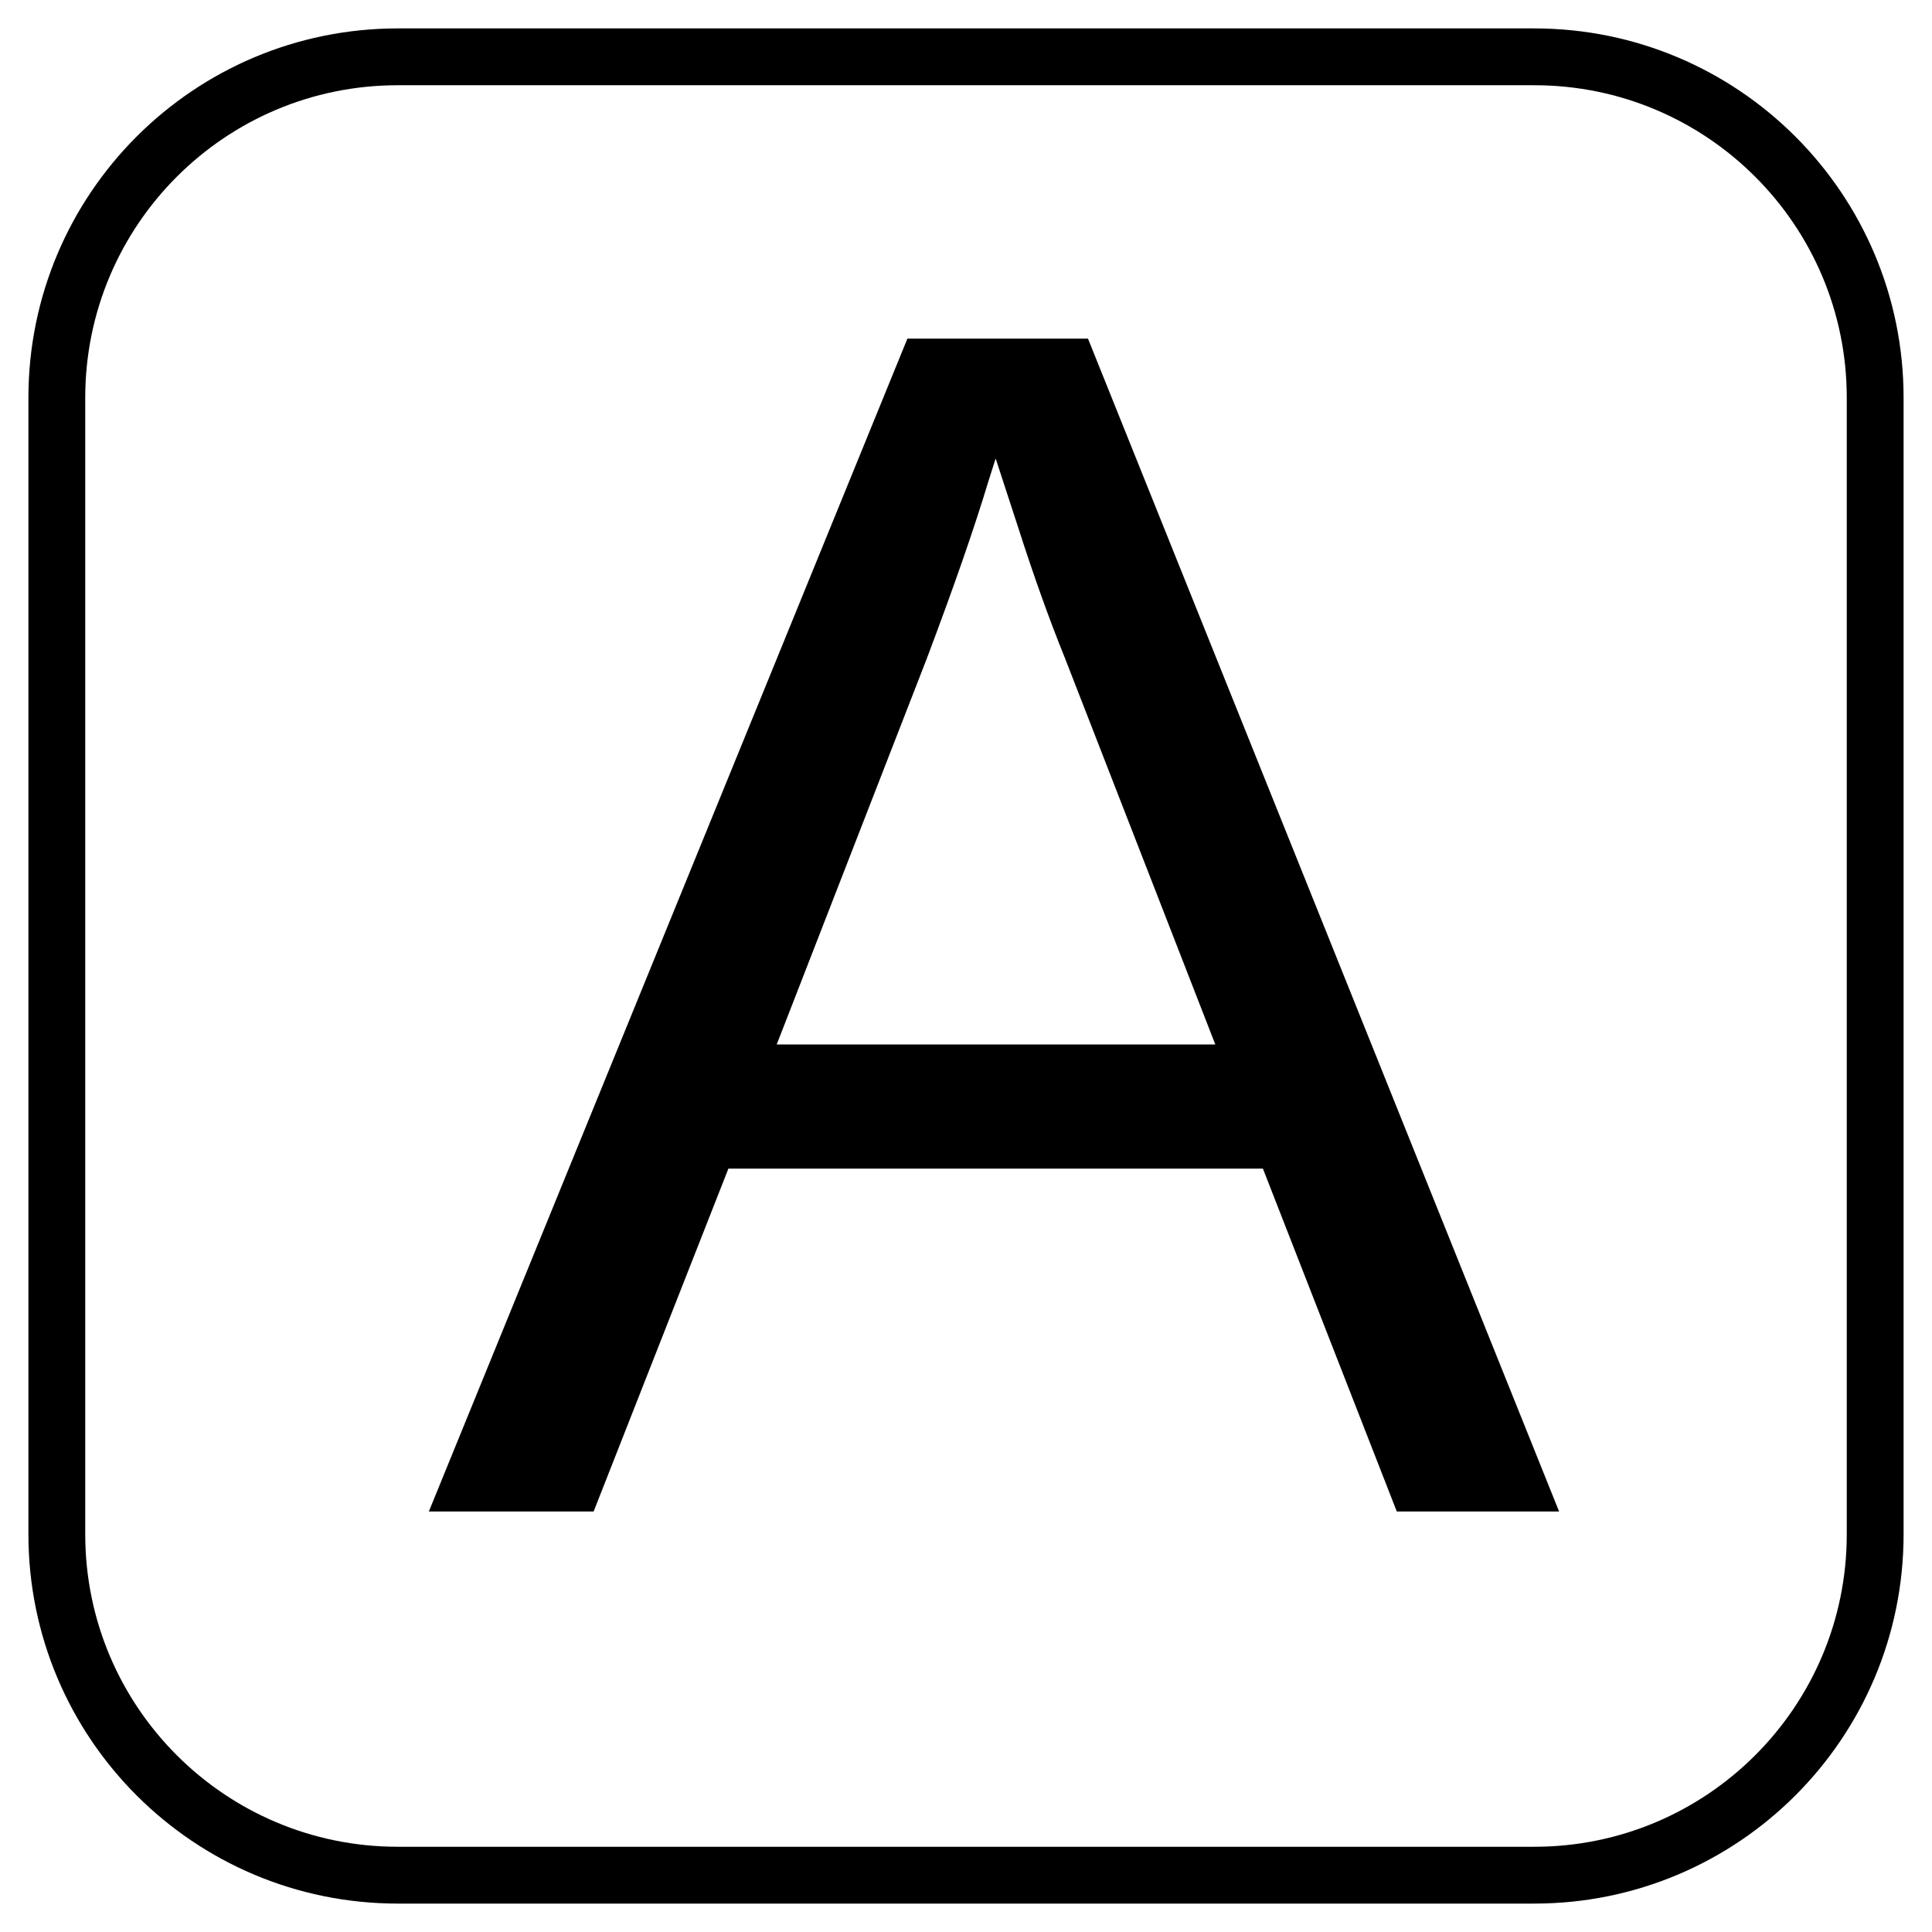
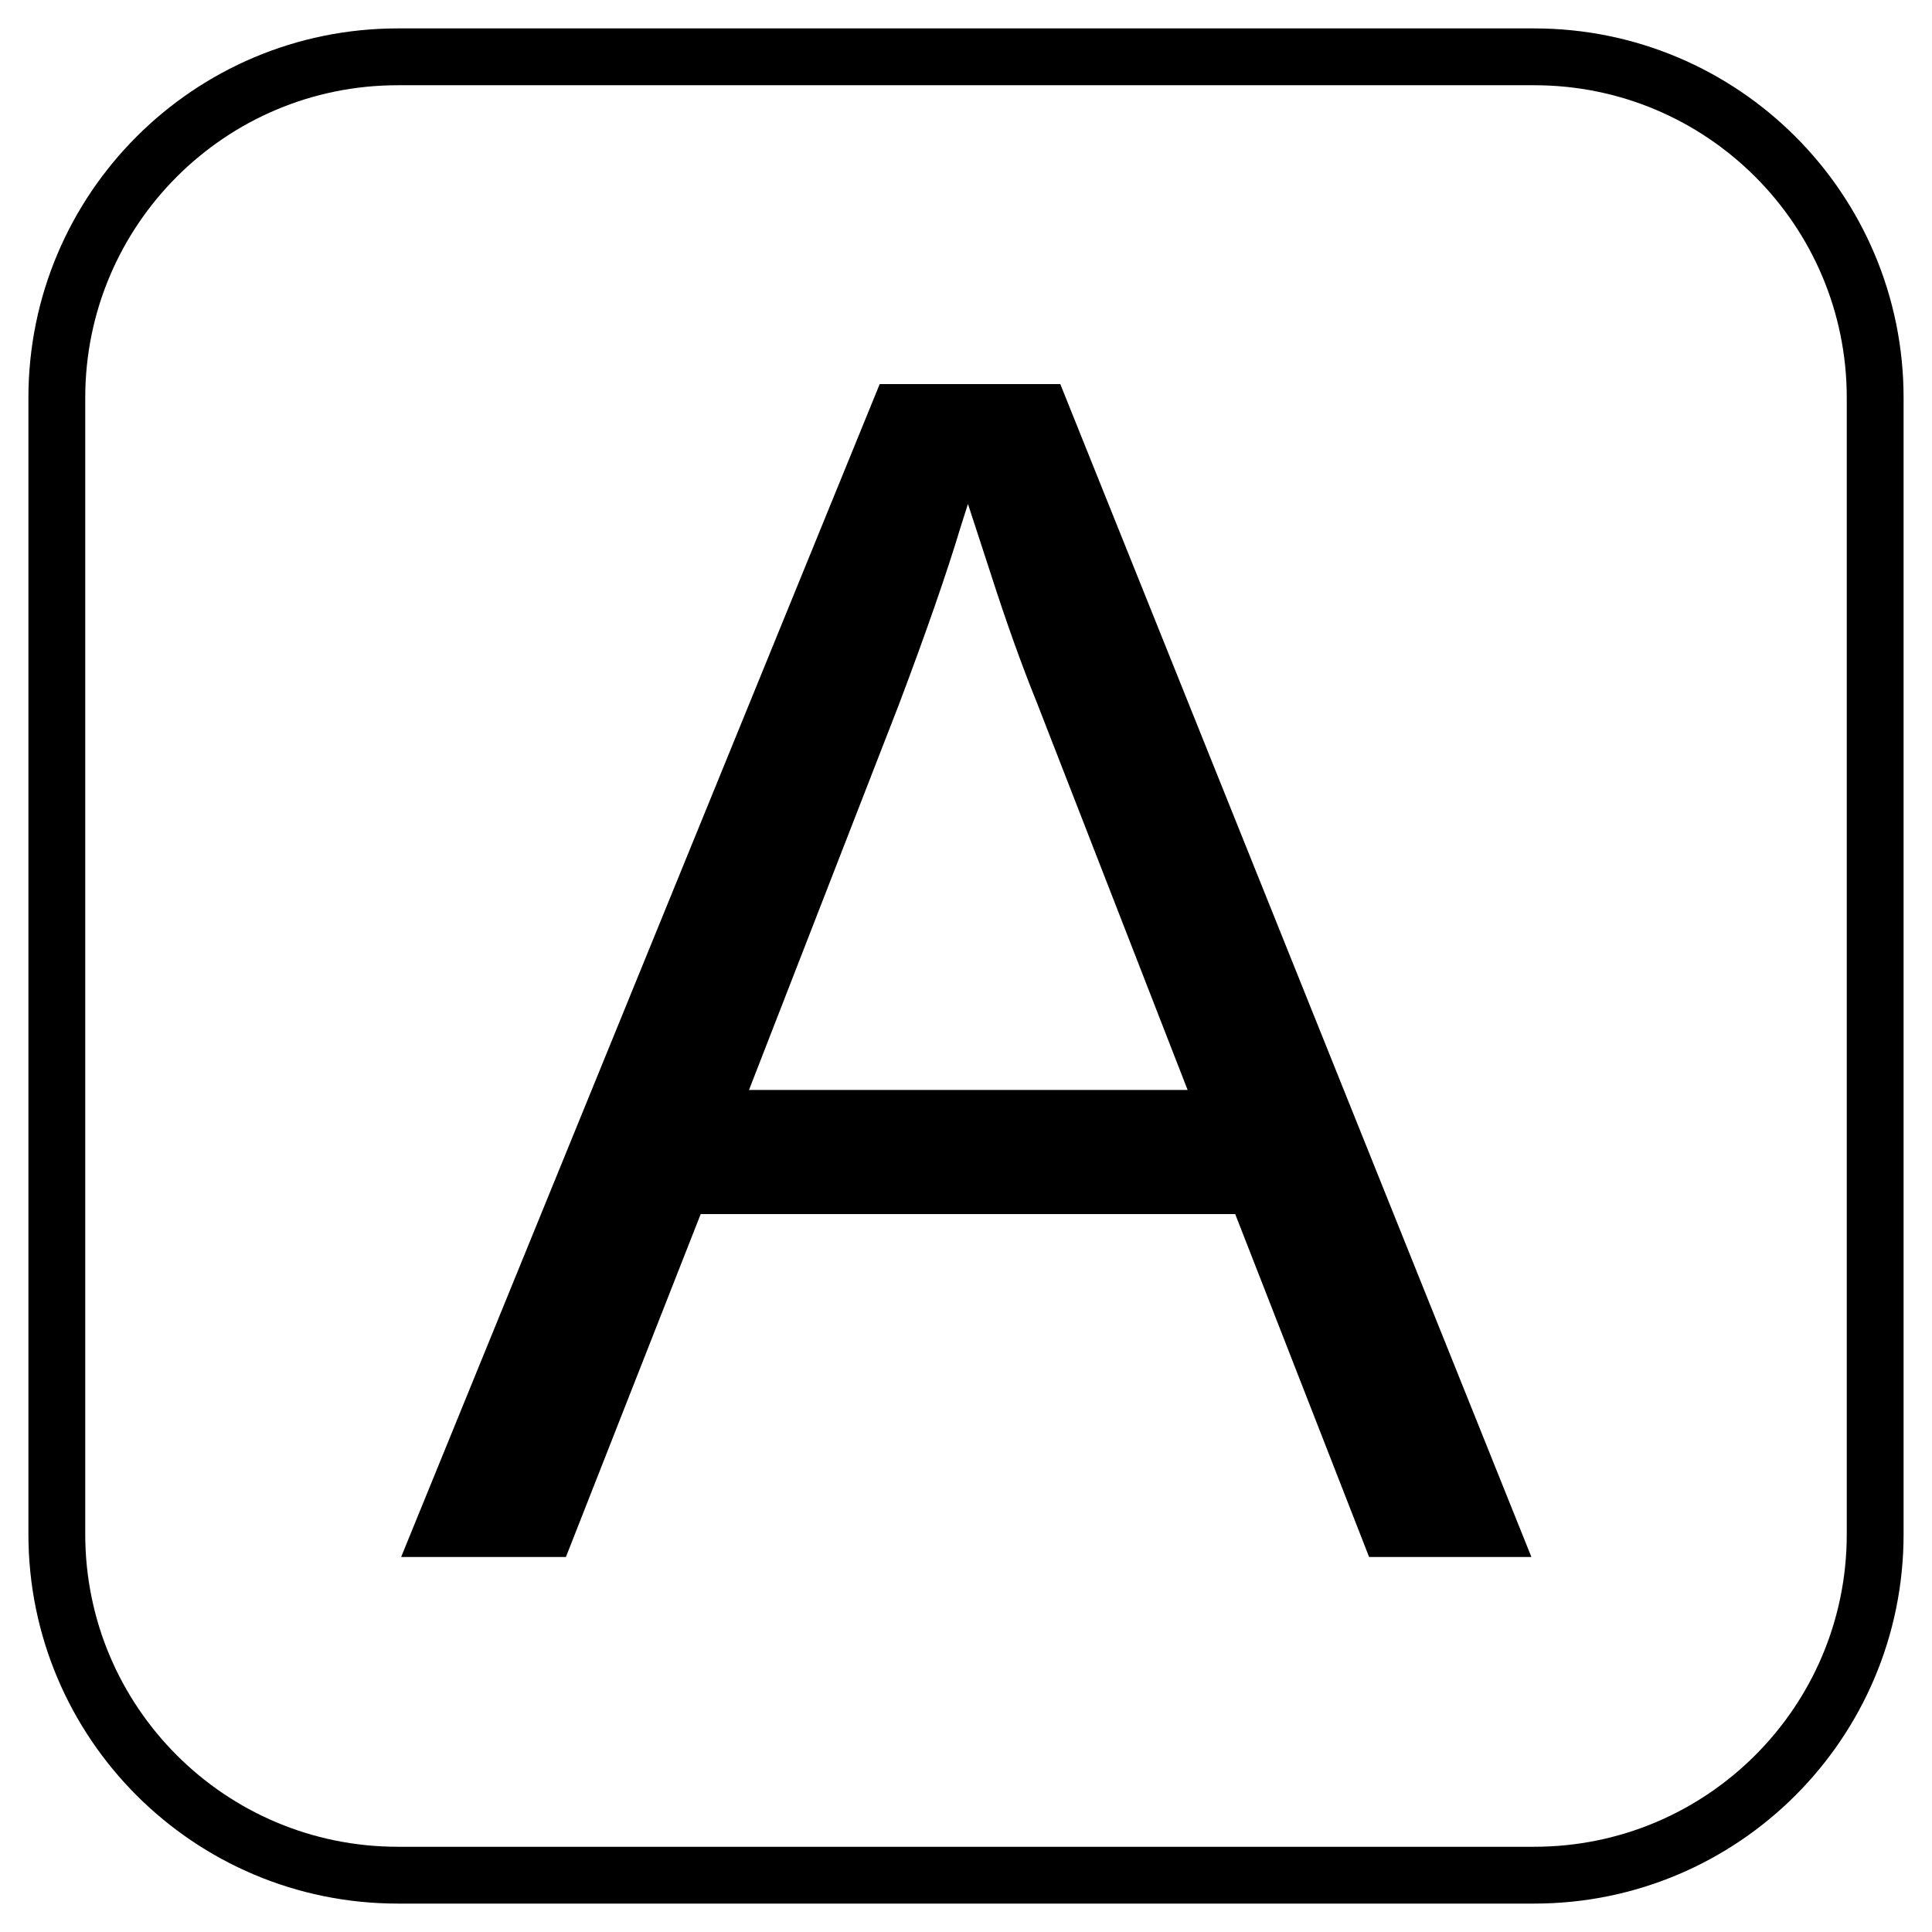
<svg xmlns="http://www.w3.org/2000/svg" width="170" height="170">
  <g>
    <rect fill="none" stroke="black" rx="30" stroke-width="5" height="160" width="160" y="5" x="5" />
-     <text font-style="normal" font-weight="normal" xml:space="preserve" text-anchor="start" font-family="'Arial'" font-size="150" y="133" x="37.438">A</text>
+     <text font-style="normal" font-weight="normal" xml:space="preserve" text-anchor="start" font-family="'Arial'" font-size="150" y="137" x="35">A</text>
  </g>
</svg>
